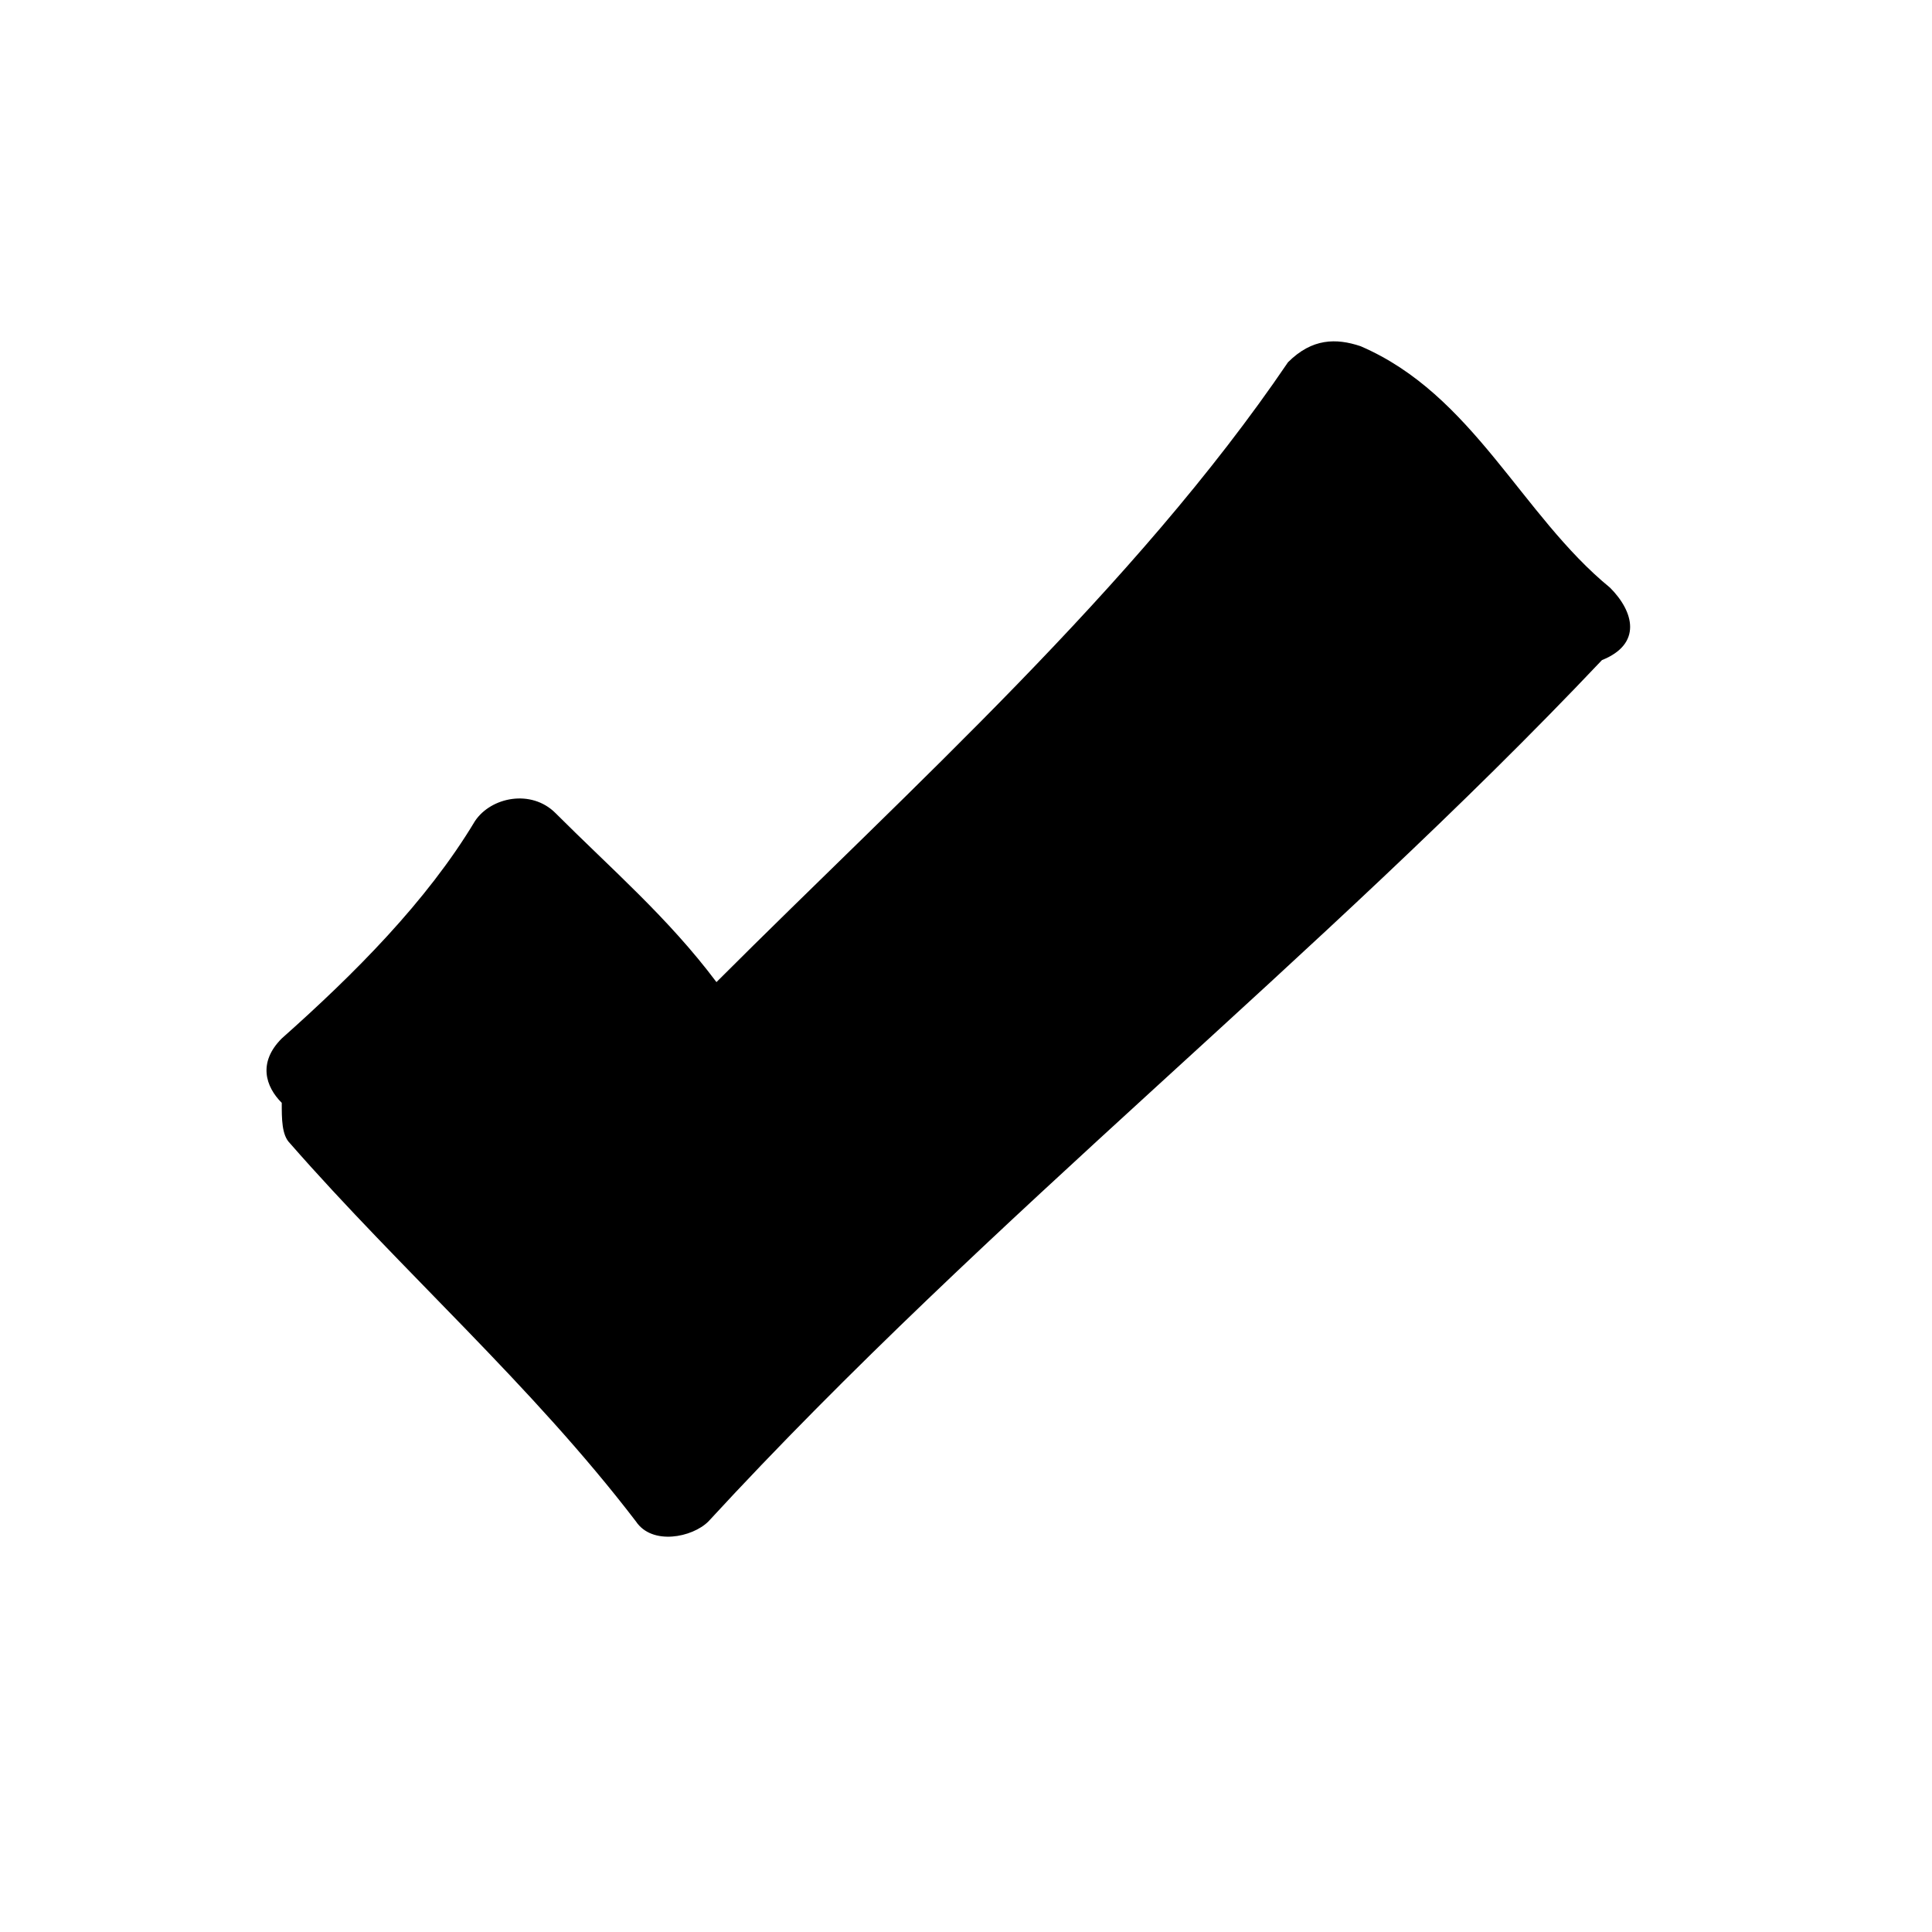
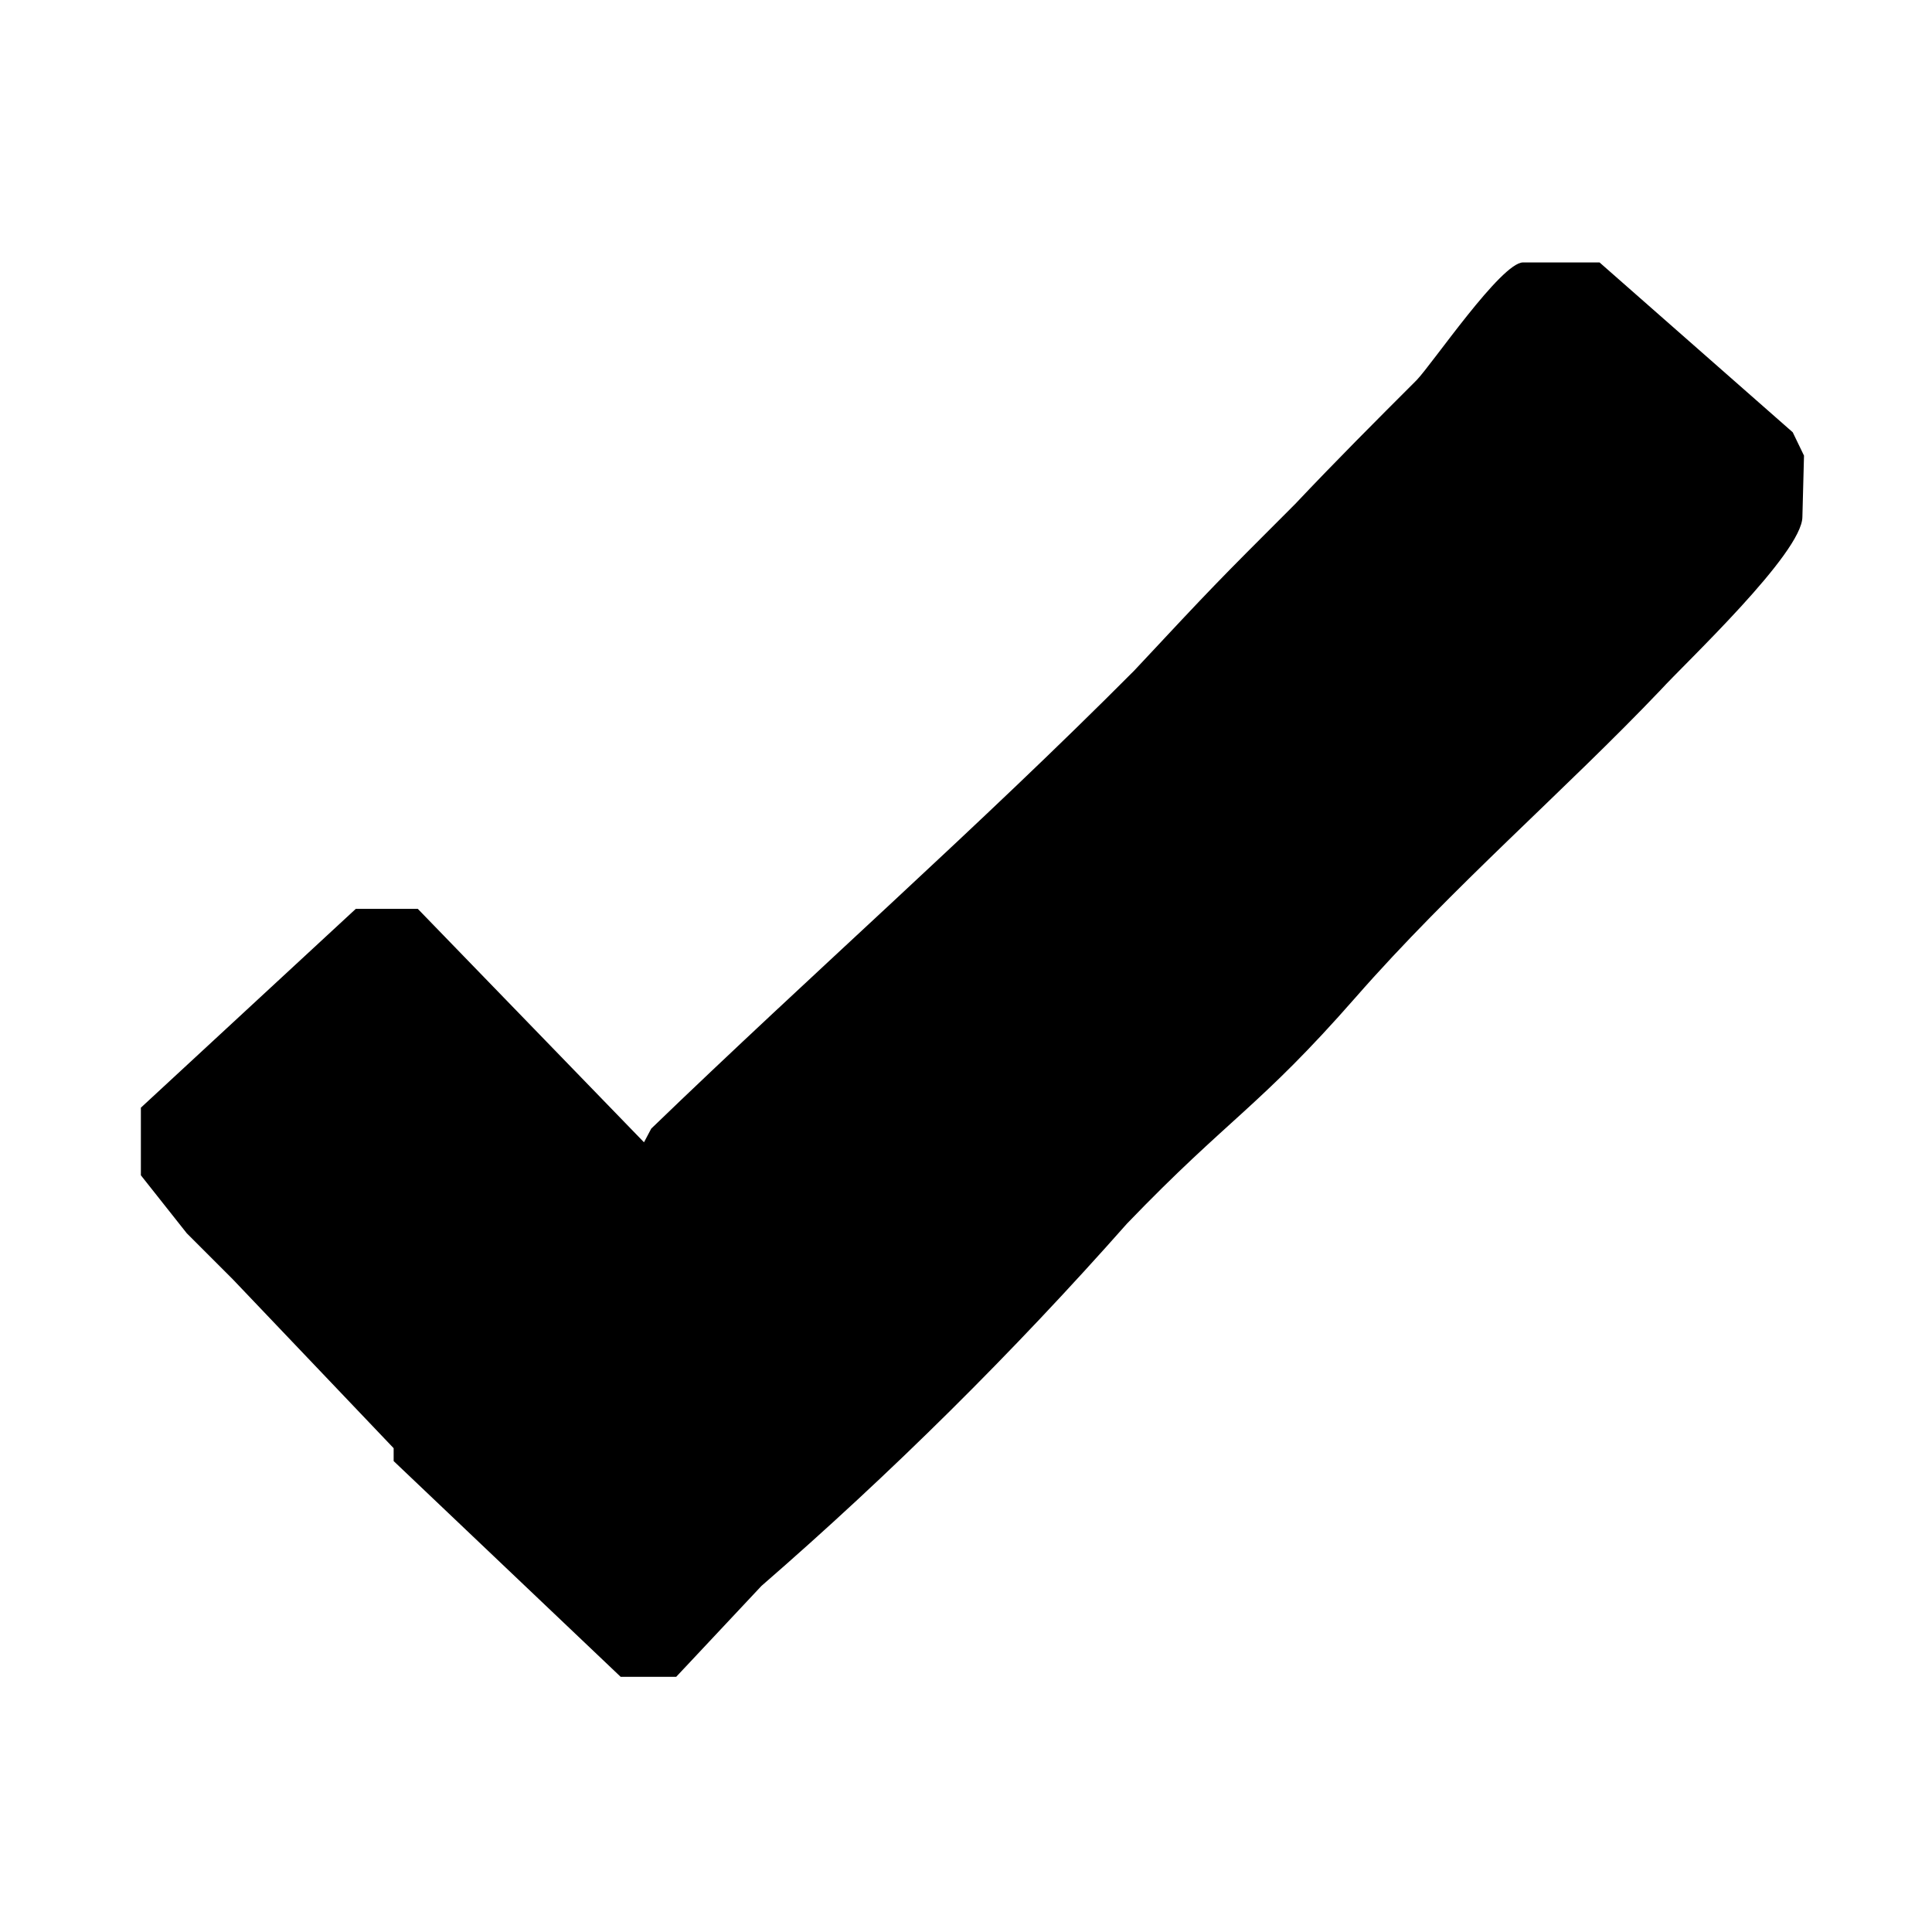
<svg xmlns="http://www.w3.org/2000/svg" viewBox="0 0 24 24">
-   <path d="M20 7.3c-1.1-.9-1.7-2.4-3.1-3-.3-.1-.6-.1-.9.2-1.9 2.8-4.7 5.3-7.1 7.7-.6-.8-1.3-1.4-2-2.1-.3-.3-.8-.2-1 .1-.6 1-1.5 1.9-2.4 2.7-.3.3-.2.6 0 .8 0 .2 0 .4.1.5 1.4 1.6 3 3 4.3 4.7.2.3.7.2.9 0 3.5-3.8 7.6-7 11.1-10.7.5-.2.4-.6.1-.9z" />
+   <path d="M22.41 5.66l-.14-.29-2.4-2.11h-.95c-.27 0-1.12 1.25-1.32 1.46-.51.51-1 1-1.51 1.54-1 1-1 1-2 2.07-1.93 1.94-4 3.76-6 5.69l-.09.17-2.81-2.9h-.77l-2.67 2.47v.84l.57.72.57.57 2 2.1v.16l2.82 2.68h.69l1.06-1.13A48.51 48.51 0 0014 15.2c1.27-1.32 1.64-1.44 2.84-2.81s2.6-2.57 3.79-3.82c.3-.33 1.76-1.7 1.76-2.15z" />
</svg>
